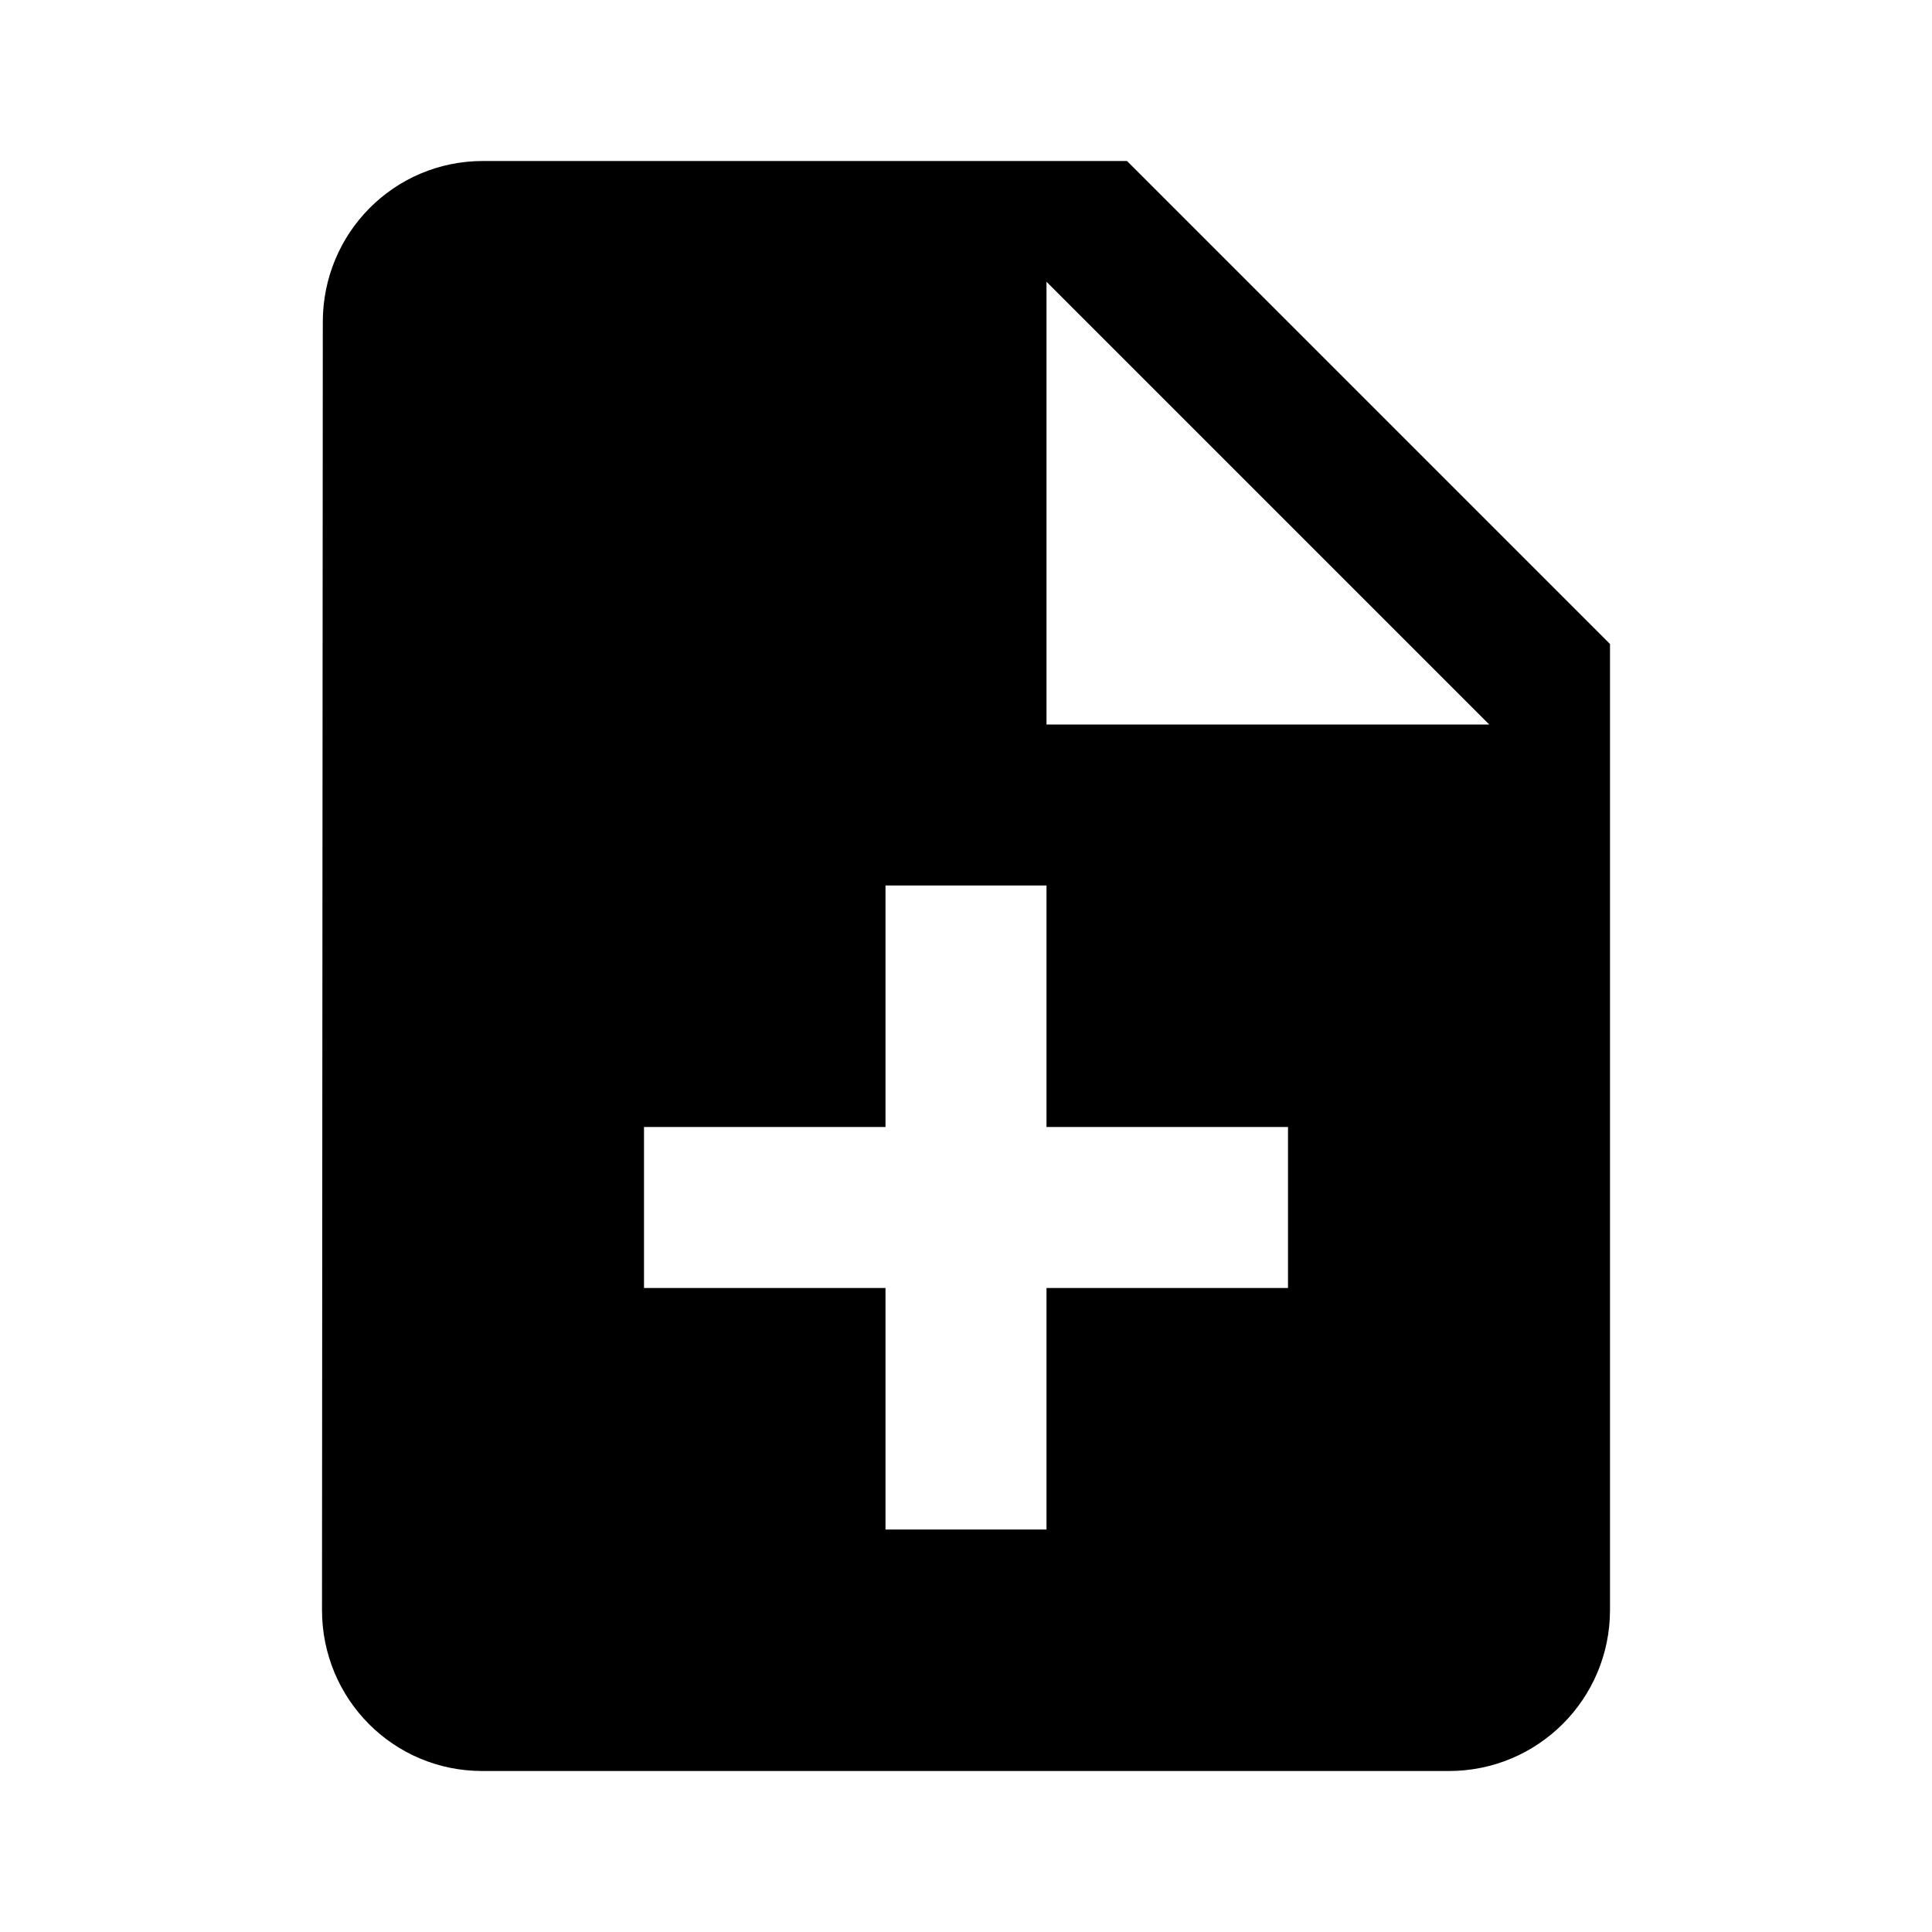
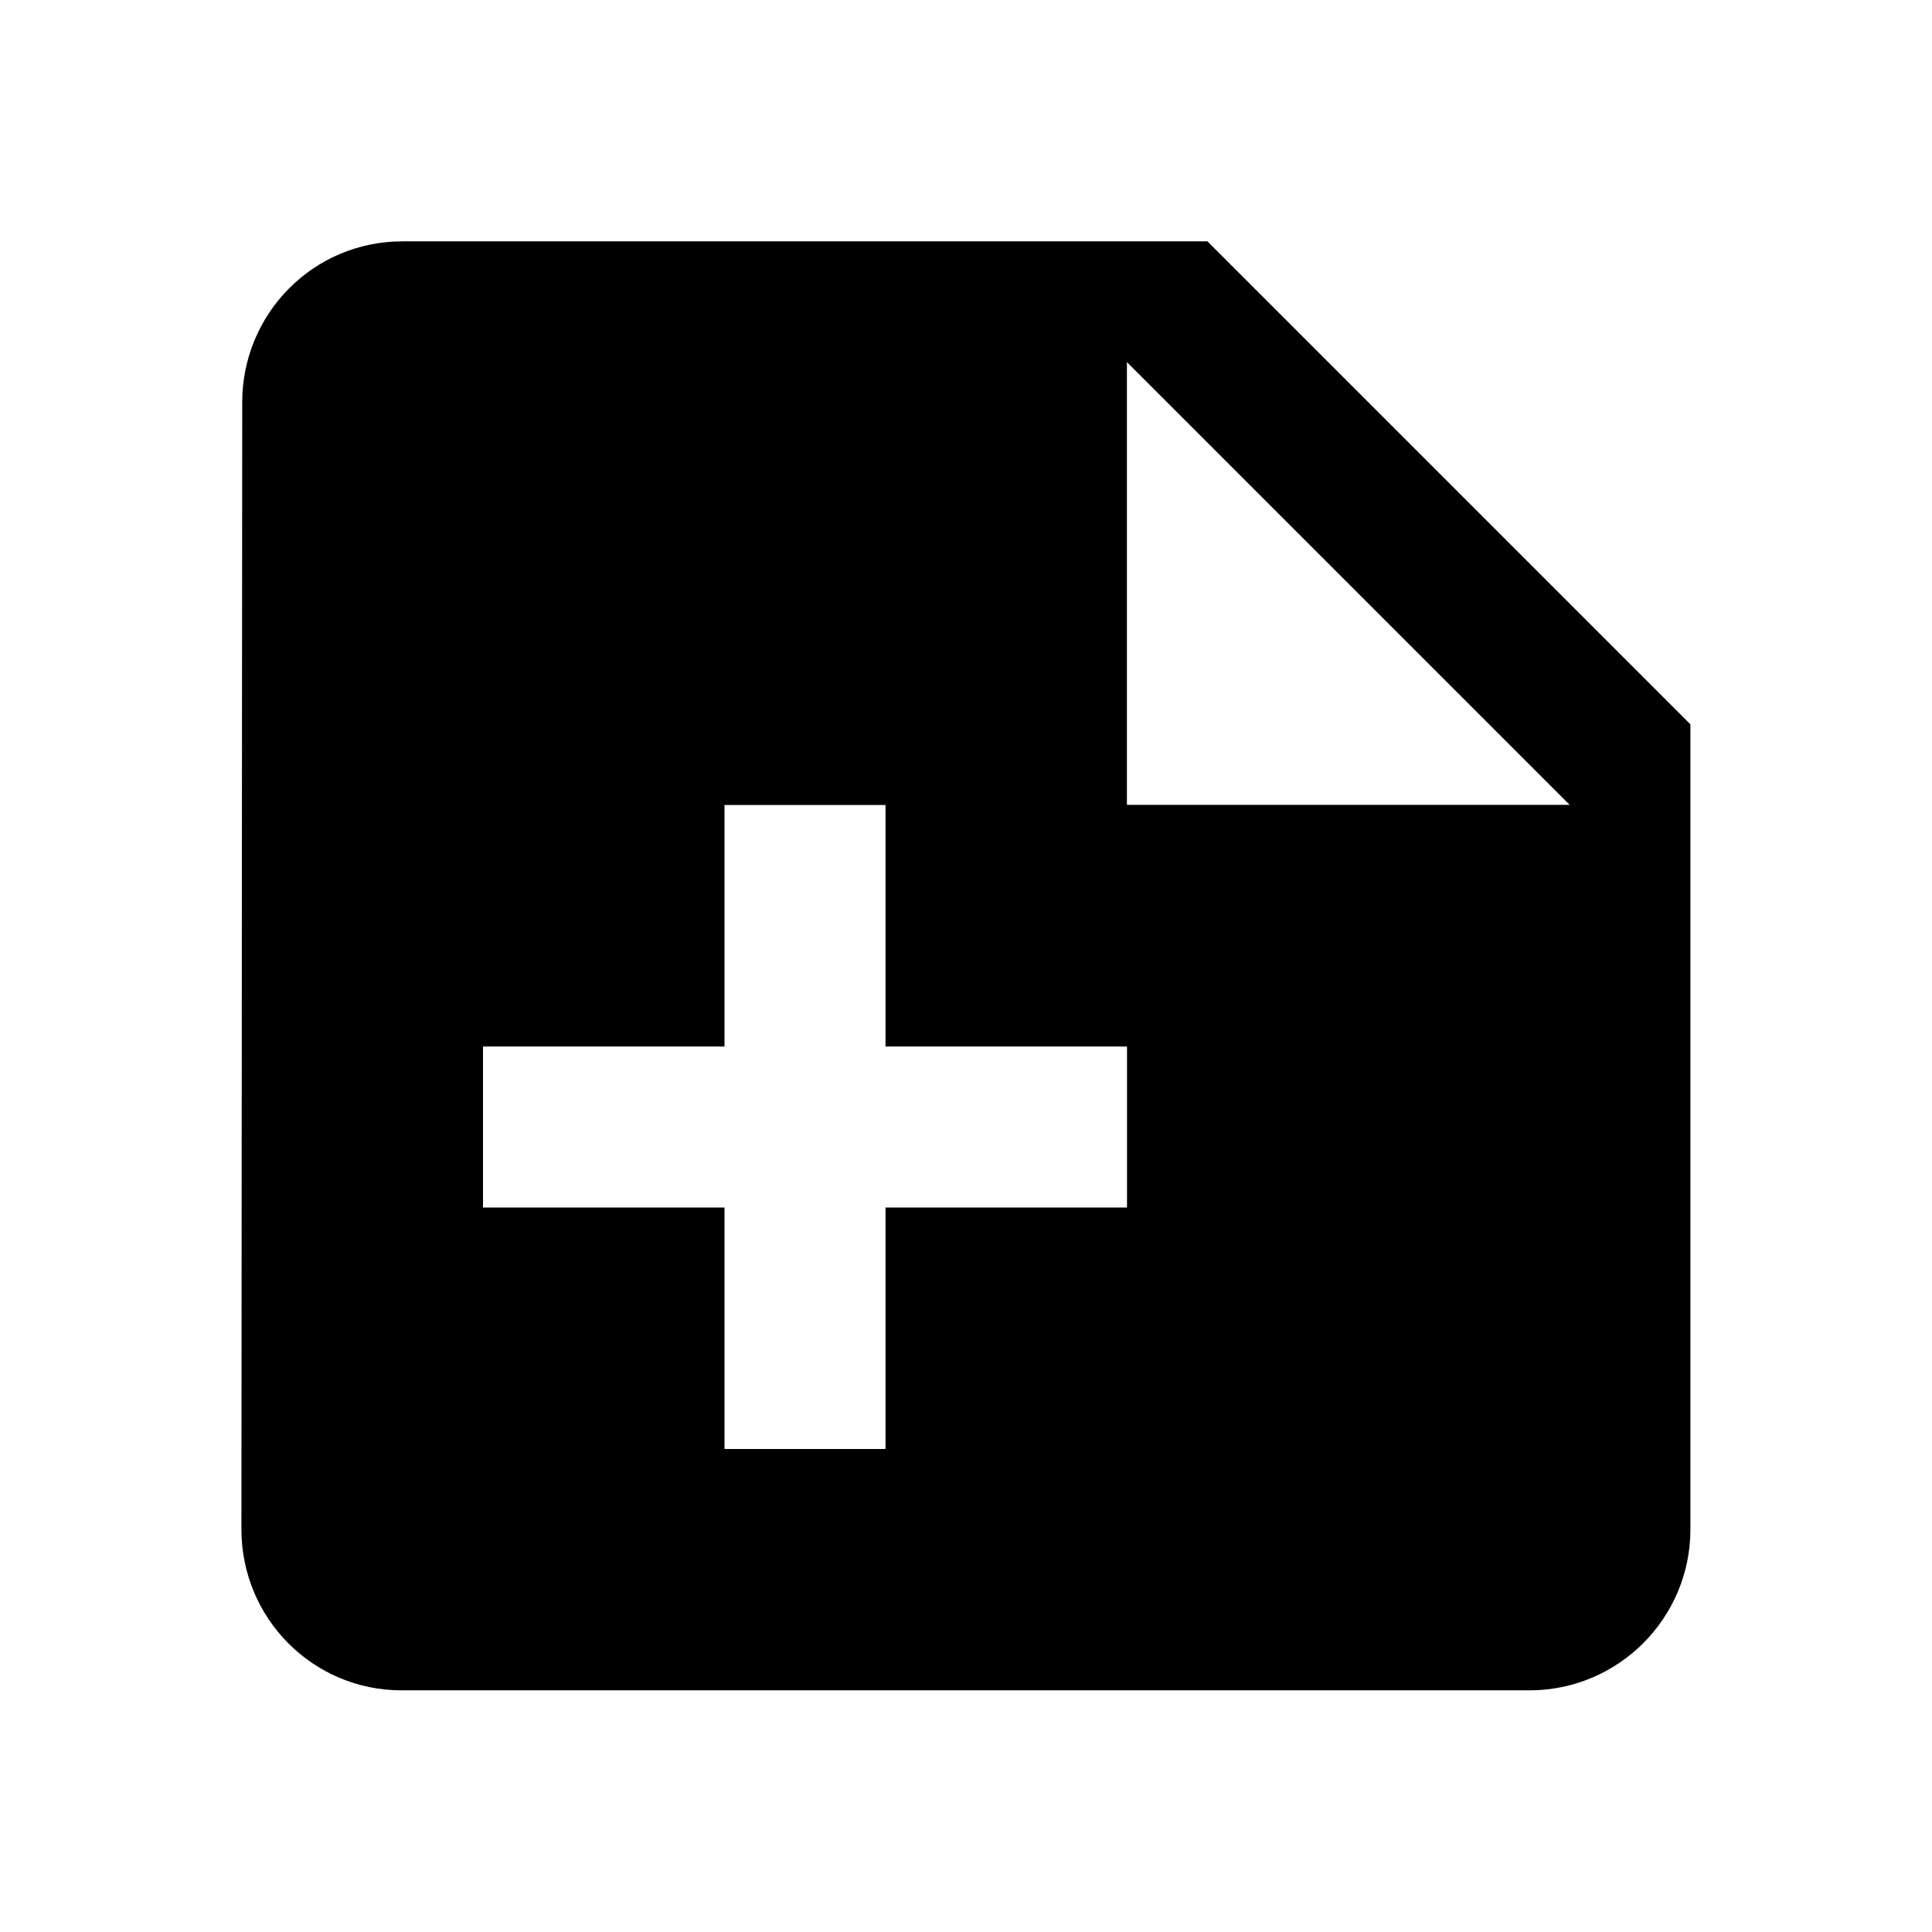
- <svg xmlns="http://www.w3.org/2000/svg" width="48" height="48" viewBox="0 0 48 48">
-   <path d="M28 4H12C9.79 4 8.02 5.79 8.02 8L8 40c0 2.21 1.77 4 3.98 4H36c2.21 0 4-1.79 4-4V16L28 4zm4 28h-6v6h-4v-6h-6v-4h6v-6h4v6h6v4zm-6-14V7l11 11H26z" />
+ <svg xmlns="http://www.w3.org/2000/svg" version="1.1" baseProfile="full" width="24" height="24" viewBox="0 0 24.00 24.00" enable-background="new 0 0 24.00 24.00" xml:space="preserve">
+   <path fill="#000000" fill-opacity="1" stroke-width="0.2" stroke-linejoin="round" d="M 13.999,9.998L 19.499,9.998L 13.999,4.498L 13.999,9.998 Z M 4.999,2.998L 14.999,2.998L 20.999,8.998L 20.999,18.998C 20.999,20.102 20.103,20.998 18.999,20.998L 4.989,20.998C 3.885,20.998 2.999,20.102 2.999,18.998L 3.009,4.998C 3.009,3.894 3.894,2.998 4.999,2.998 Z M 9,18L 11,18L 11,15L 14,15L 14,13L 11,13L 11,10L 9,10L 9,13L 6,13L 6,15L 9,15L 9,18 Z " />
</svg>
